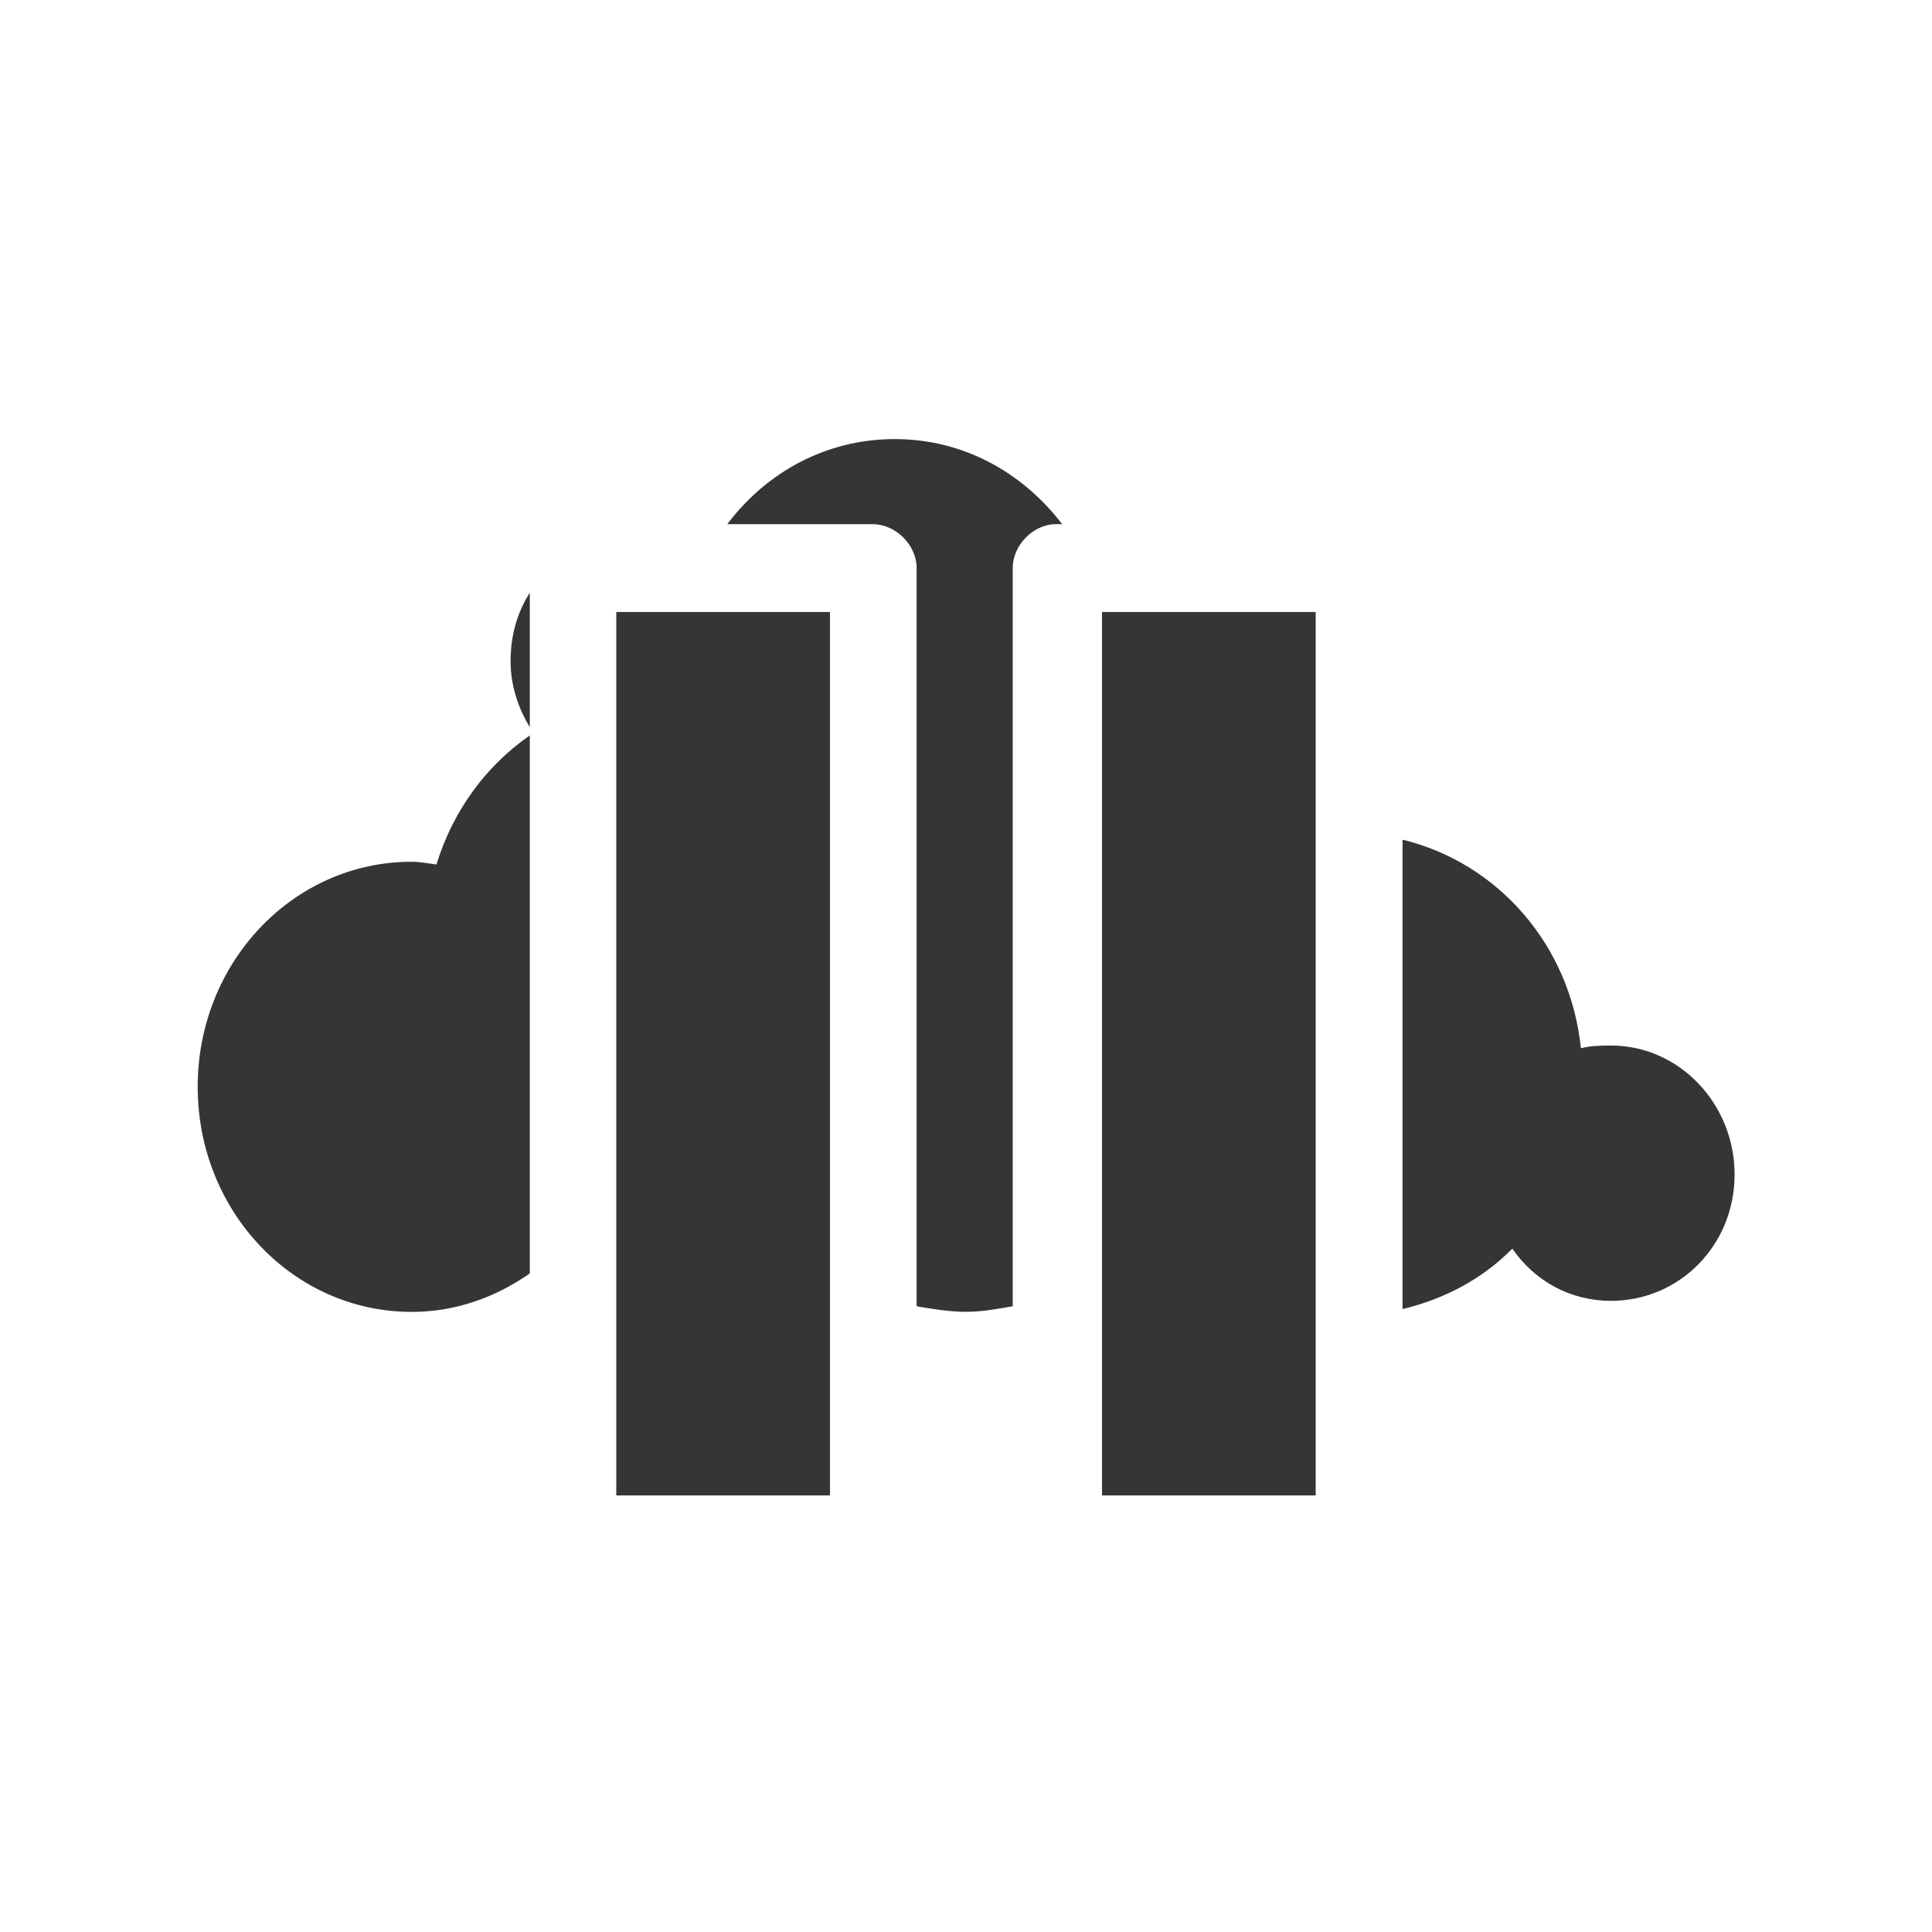
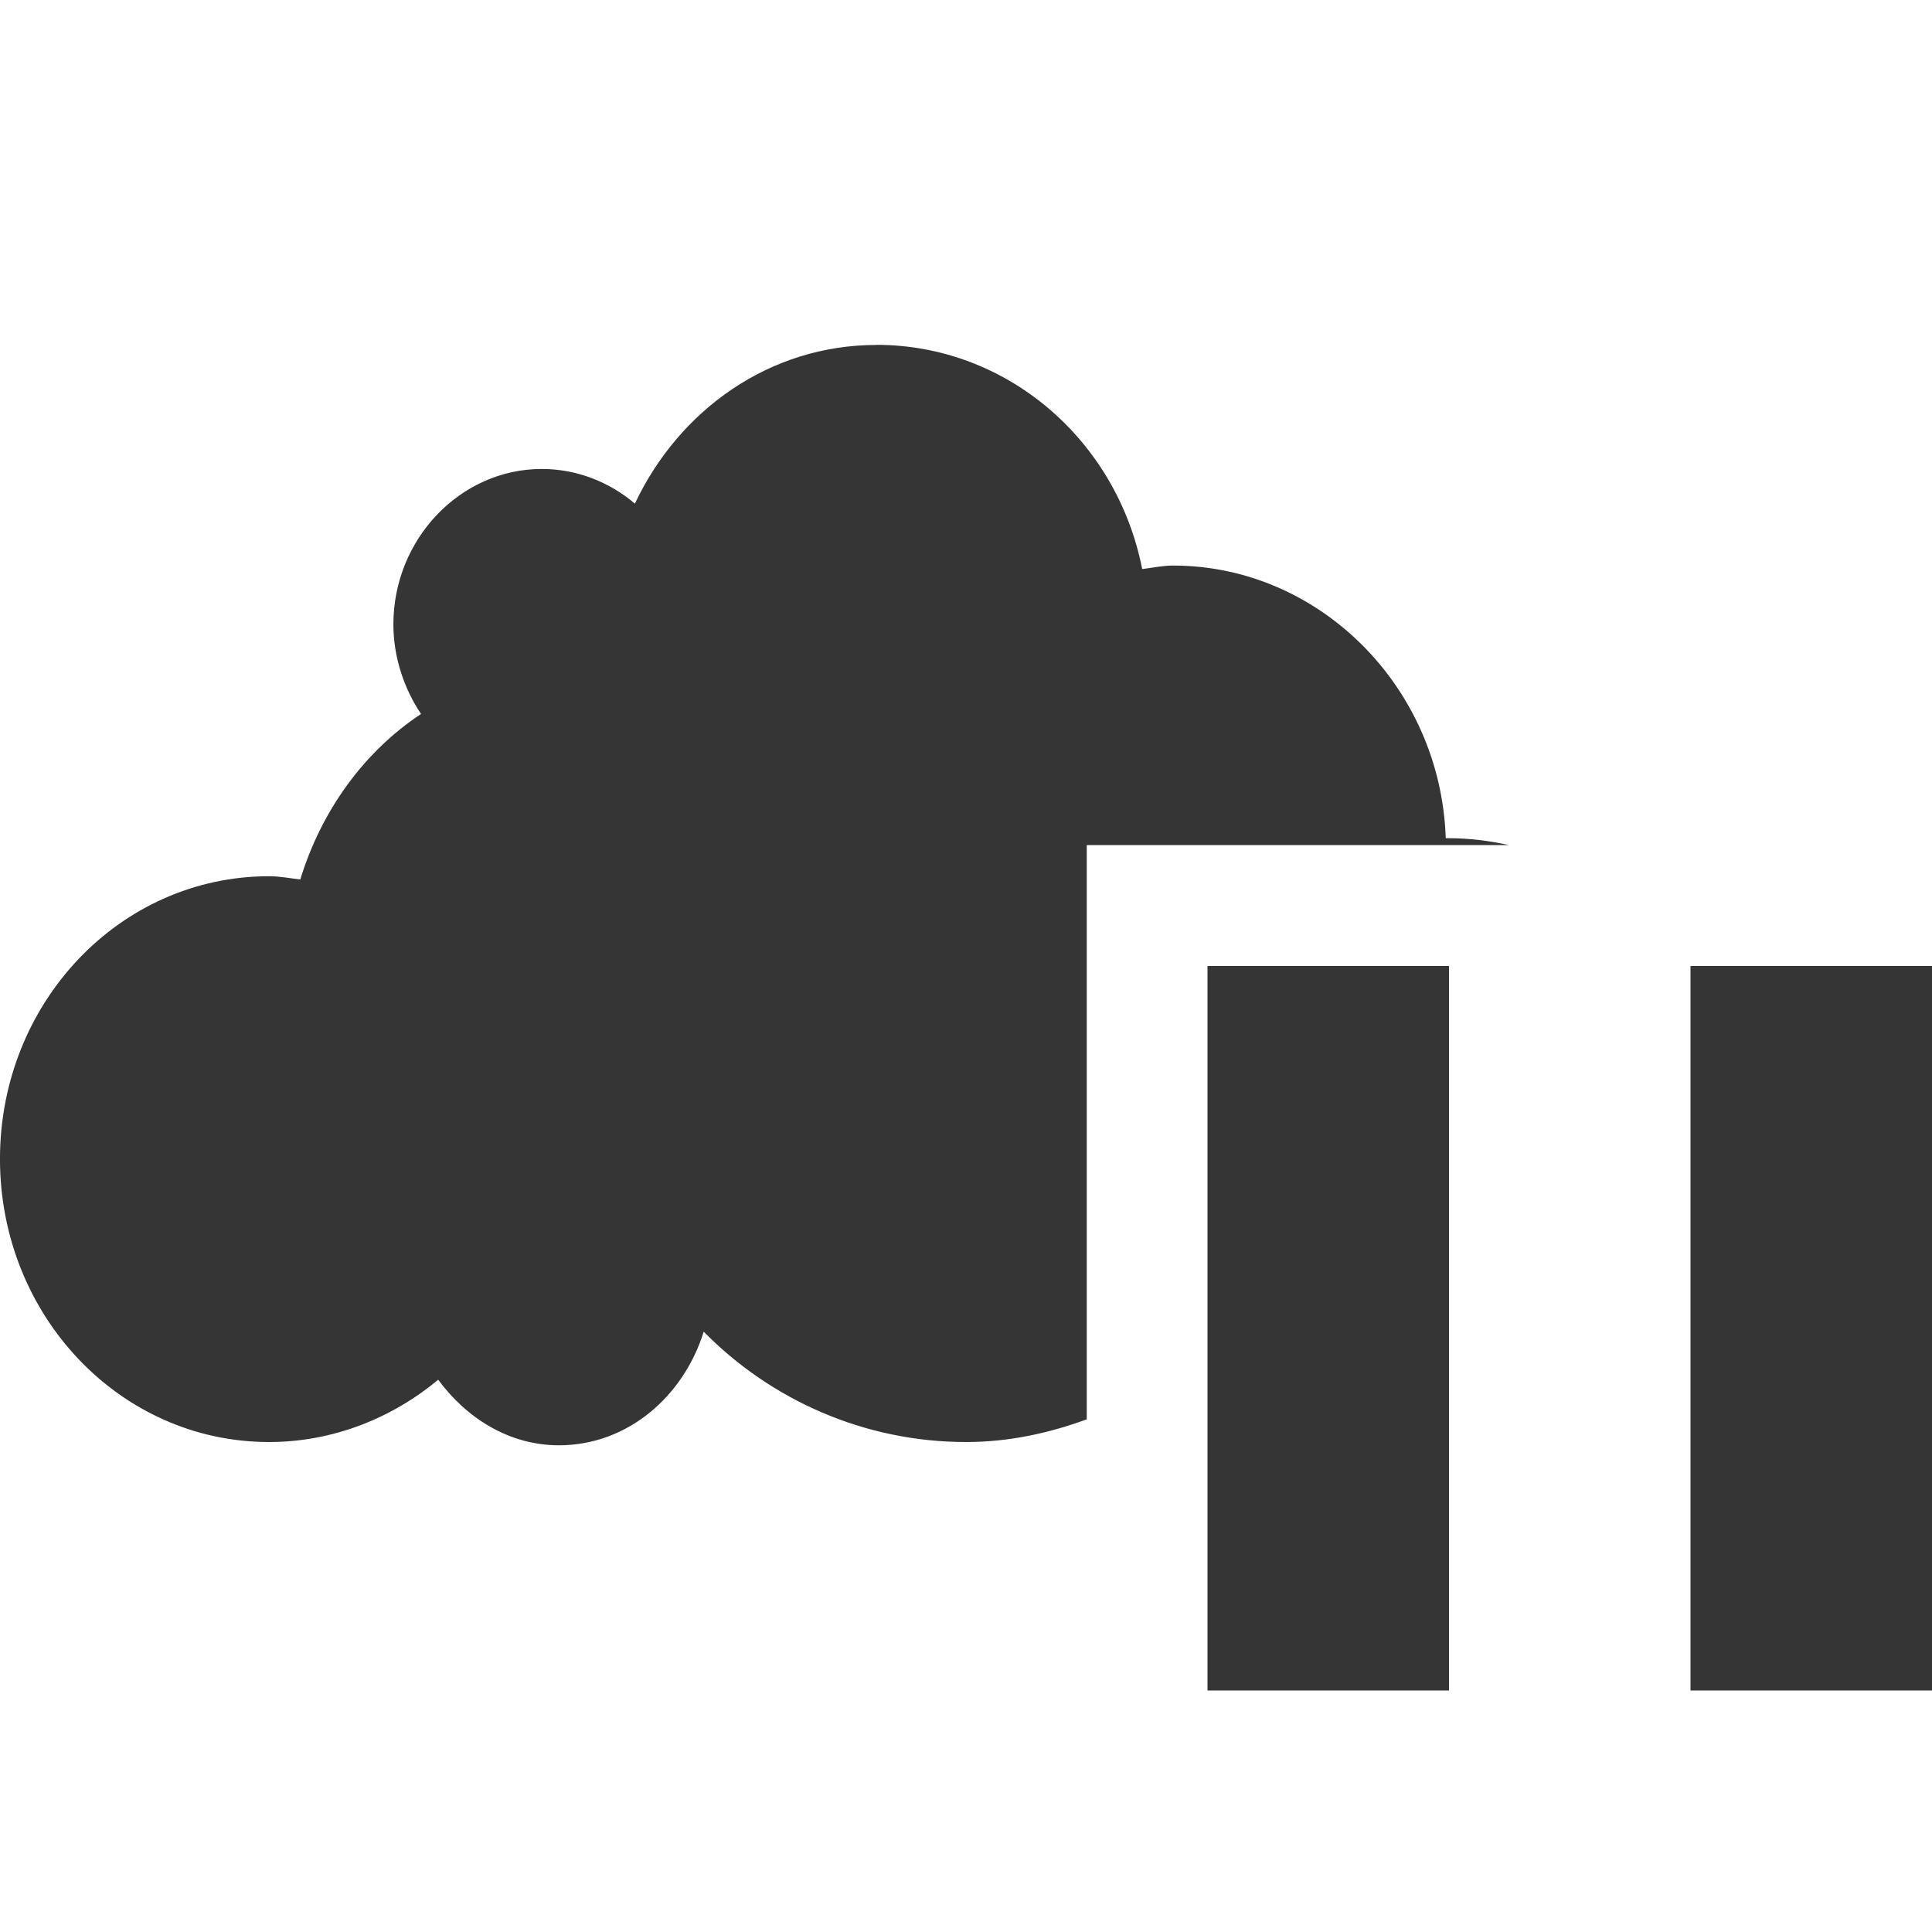
<svg xmlns="http://www.w3.org/2000/svg" viewBox="0 0 16 16">
-   <g transform="matrix(0.04789028,0,0,0.04996325,-8.610648,1.524619)" style="fill:#353535;fill-opacity:1;stroke:none">
-     <path d="m 10.188 4 c -0.779 0 -1.461 0.377 -1.906 0.969 l 1.656 0 c 0.262 0 0.5 0.238 0.5 0.5 l 0 8.406 c 0.181 0.031 0.374 0.063 0.563 0.063 0.183 0 0.357 -0.033 0.531 -0.063 l 0 -8.406 c 0 -0.252 0.218 -0.484 0.469 -0.5 0.021 -0.001 0.042 -0.001 0.063 0 l 0.031 0 c -0.45 -0.589 -1.126 -0.969 -1.906 -0.969 m -4.156 1.75 c -0.145 0.225 -0.219 0.492 -0.219 0.781 c 0 0.274 0.087 0.533 0.219 0.75 z m 0 1.625 c -0.5 0.345 -0.877 0.861 -1.063 1.469 -0.092 -0.011 -0.186 -0.031 -0.281 -0.031 -1.354 0 -2.438 1.149 -2.438 2.563 c 0 1.413 1.083 2.563 2.438 2.563 0.501 0 0.955 -0.167 1.344 -0.438 z m 9.938 1.188 0 5.344 c 0.479 -0.115 0.909 -0.343 1.25 -0.688 0.255 0.368 0.657 0.594 1.125 0.594 0.775 0 1.406 -0.629 1.406 -1.438 0 -0.808 -0.632 -1.469 -1.406 -1.469 -0.12 0 -0.233 0.002 -0.344 0.031 -0.121 -1.178 -0.948 -2.113 -2.031 -2.375 z" transform="matrix(15.18617,0,0,14.5561,179.8001,-15.96141)" />
+   <g transform="matrix(0.0602 0 0 0.0628 -12.88 0.203)" style="fill:#353535;fill-opacity:1;stroke:none">
+     <path transform="matrix(16.61177 0 0 15.92256 213.95 -3.232)" d="m 7.258 2.857 c -0.884 0 -1.634 0.538 -2 1.314 c -0.21 -0.178 -0.479 -0.287 -0.771 -0.287 c -0.676 0 -1.229 0.582 -1.229 1.287 c 0 0.273 0.089 0.534 0.229 0.742 c -0.474 0.314 -0.826 0.802 -1 1.371 c -0.084 -0.01 -0.171 -0.027 -0.258 -0.027 c -1.238 0 -2.229 1.049 -2.229 2.342 c 0 1.292 0.99 2.344 2.229 2.344 c 0.527 0 1.017 -0.197 1.4 -0.516 c 0.234 0.317 0.586 0.543 1 0.543 c 0.57 0 1.032 -0.406 1.199 -0.941 c 0.557 0.567 1.333 0.914 2.172 0.914 c 0.354 0 0.686 -0.073 1 -0.188 l 0 -4.756 l 3.496 0 c -0.16 -0.035 -0.326 -0.057 -0.496 -0.057 l -0.027 0 c -0.042 -1.252 -1.047 -2.258 -2.258 -2.258 c -0.088 0 -0.172 0.019 -0.256 0.029 c -0.209 -1.066 -1.118 -1.857 -2.201 -1.857 z" />
  </g>
-   <g transform="matrix(0.72727,0,0,0.72727,-0.1818627,0.7271346)" style="fill:#353535;fill-opacity:1">
-     <path d="m 7.268 5.969 2.433 0 0 10.06 -2.433 0 z" style="stroke:none" />
-     <path d="m 12.799 5.969 2.433 0 0 10.06 -2.433 0 z" style="stroke:none" />
+   <g transform="matrix(1 0 0 0.8 5 -9.2)" style="fill:#000;fill-opacity:1">
+     <path d="m 5 21.5 0 7.5 2 0 0 -7.5 z m 4 0 0 7.5 2 0 0 -7.5 z" style="fill:#353535;opacity:1;stroke:none;fill-rule:nonzero" />
  </g>
</svg>
